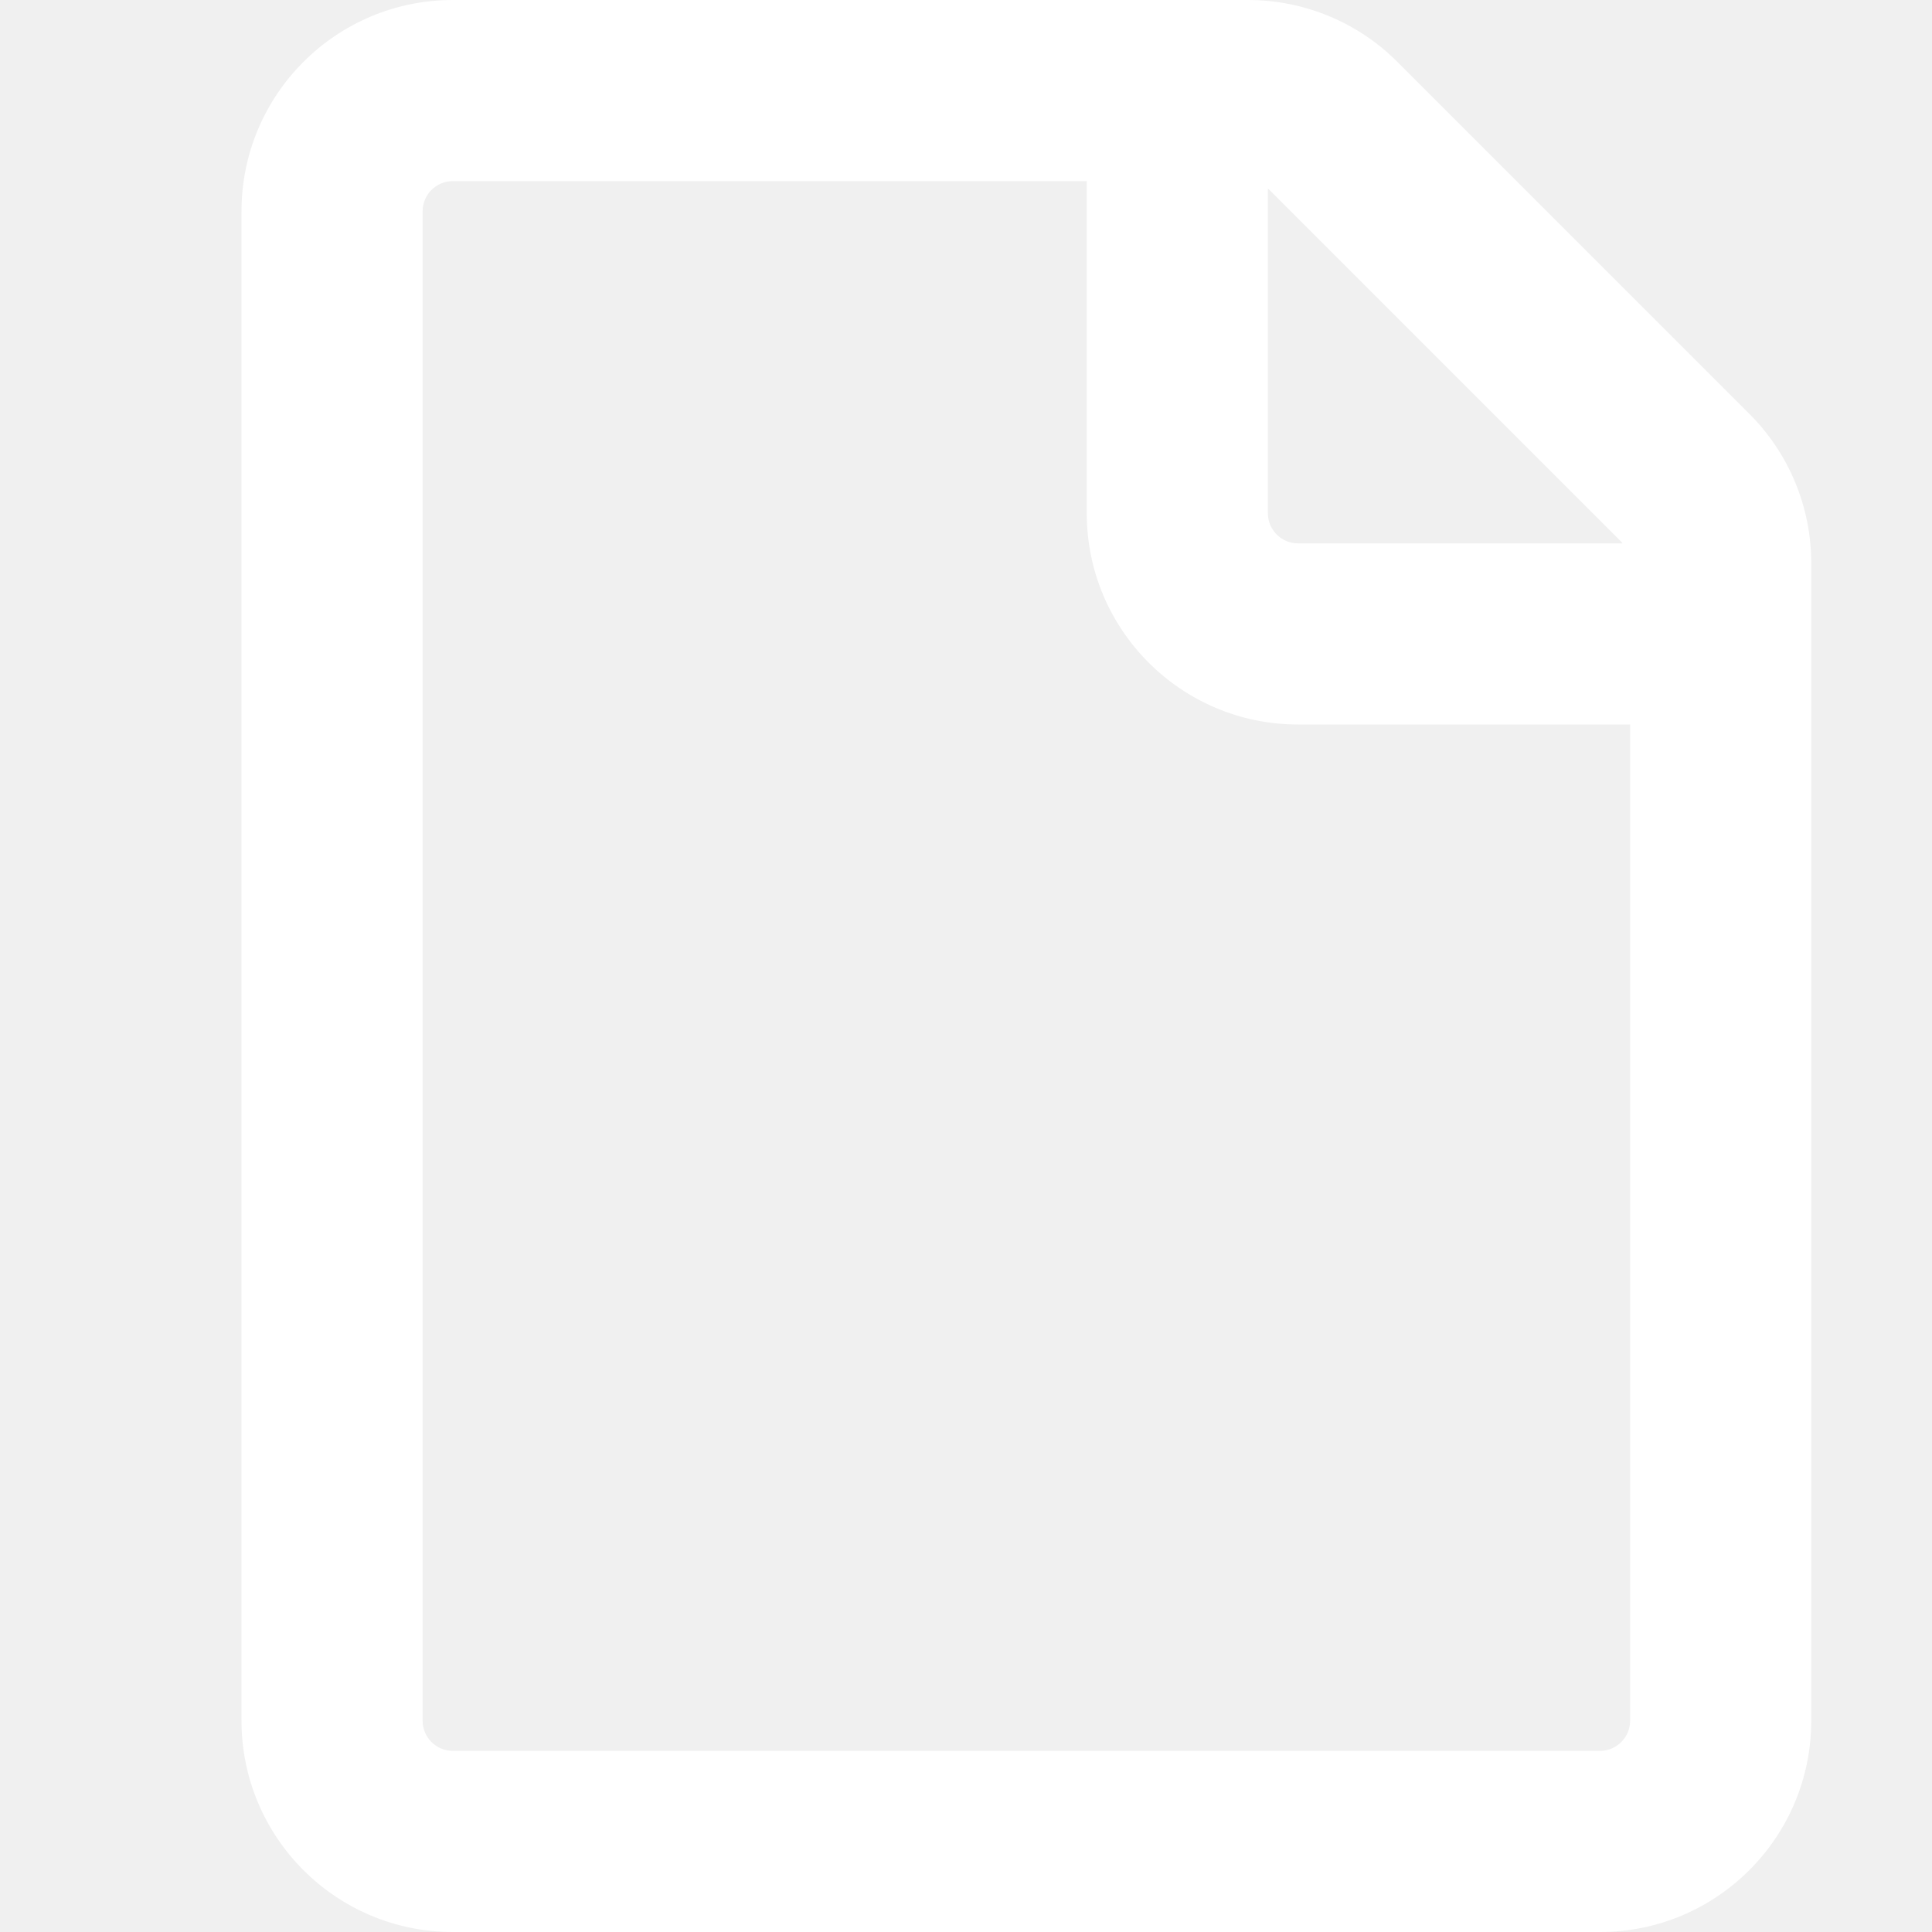
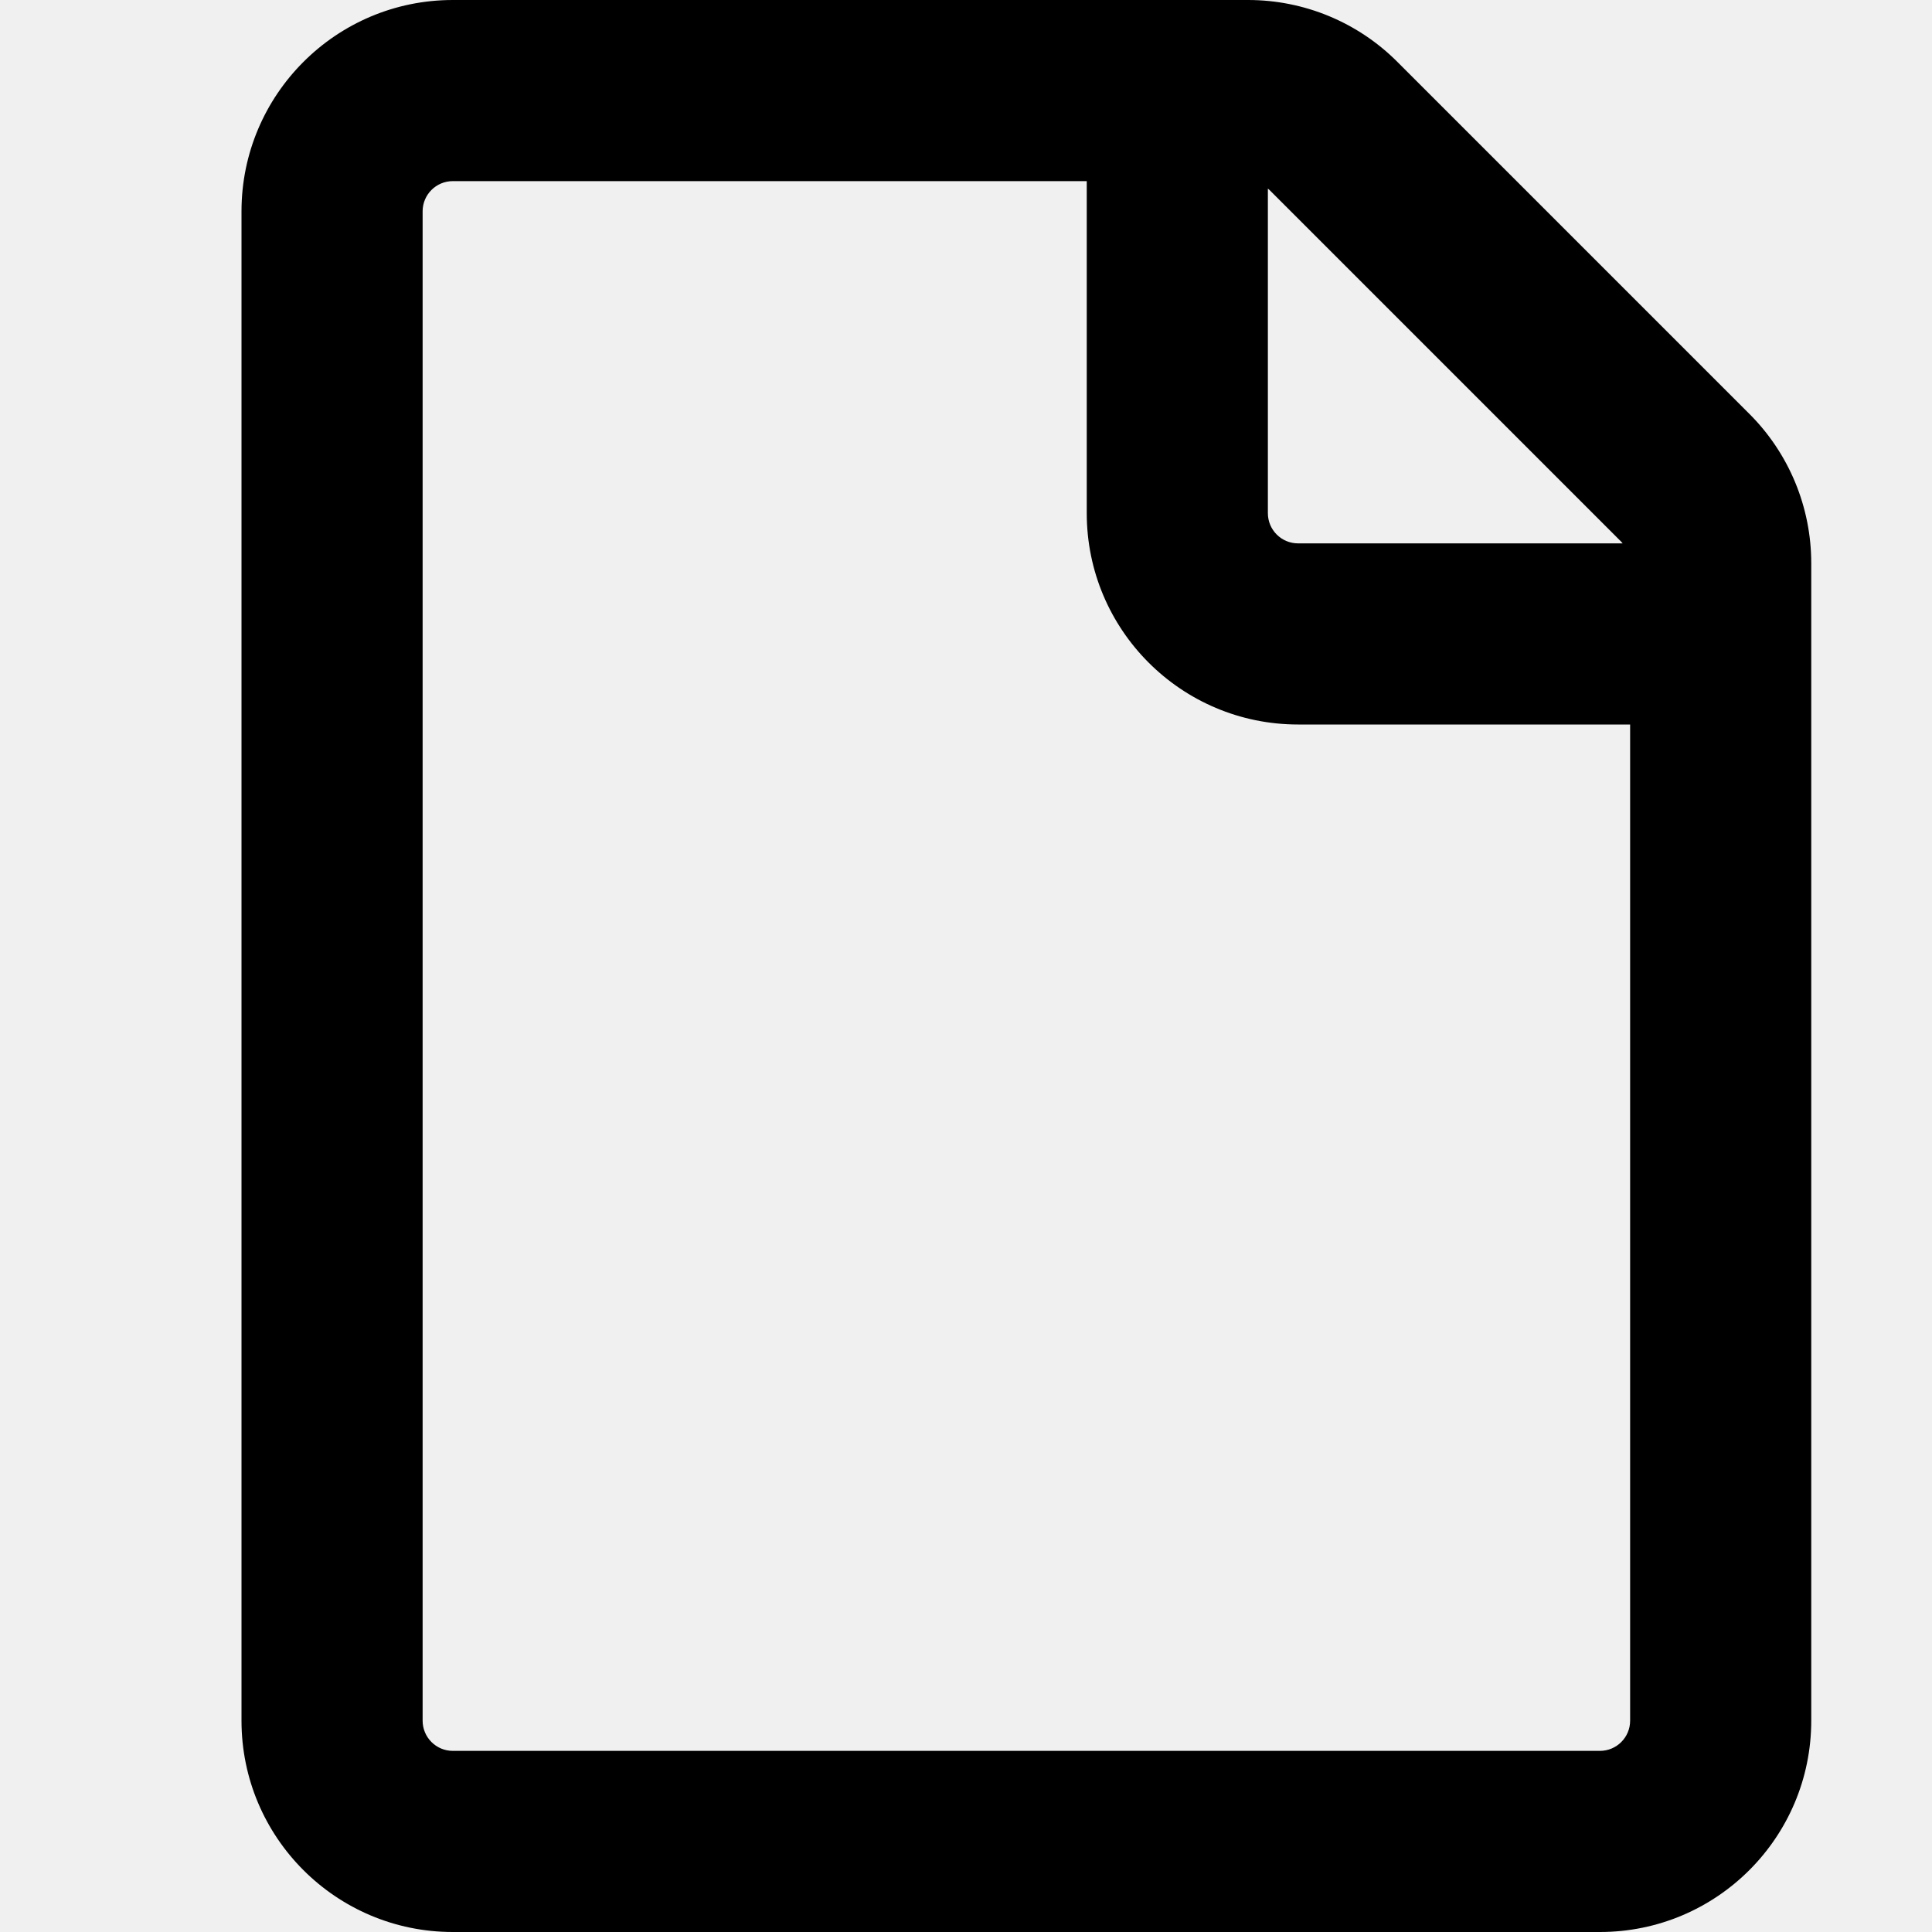
<svg xmlns="http://www.w3.org/2000/svg" width="16" height="16" viewBox="0 0 16 16">
-   <path fill="#ffffff" d="M2 1.75C2 .784 2.784 0 3.75 0h6.586c.464 0 .909.184 1.237.513l2.914 2.914c.329.328.513.773.513 1.237v9.586A1.75 1.75 0 0 1 13.25 16h-9.5A1.75 1.75 0 0 1 2 14.25Zm1.75-.25a.25.25 0 0 0-.25.25v12.5c0 .138.112.25.25.25h9.5a.25.25 0 0 0 .25-.25V6h-2.75A1.75 1.75 0 0 1 9 4.25V1.5Zm6.75.062V4.25c0 .138.112.25.25.25h2.688l-.011-.013-2.914-2.914-.013-.011Z" />
+   <path d="M2 1.75C2 .784 2.784 0 3.75 0h6.586c.464 0 .909.184 1.237.513l2.914 2.914c.329.328.513.773.513 1.237v9.586A1.75 1.75 0 0 1 13.25 16h-9.5A1.75 1.75 0 0 1 2 14.25Zm1.75-.25a.25.25 0 0 0-.25.25v12.5c0 .138.112.25.25.25h9.5a.25.25 0 0 0 .25-.25V6h-2.75A1.75 1.75 0 0 1 9 4.25V1.5Zm6.75.062V4.25c0 .138.112.25.25.25h2.688l-.011-.013-2.914-2.914-.013-.011Z" />
</svg>
